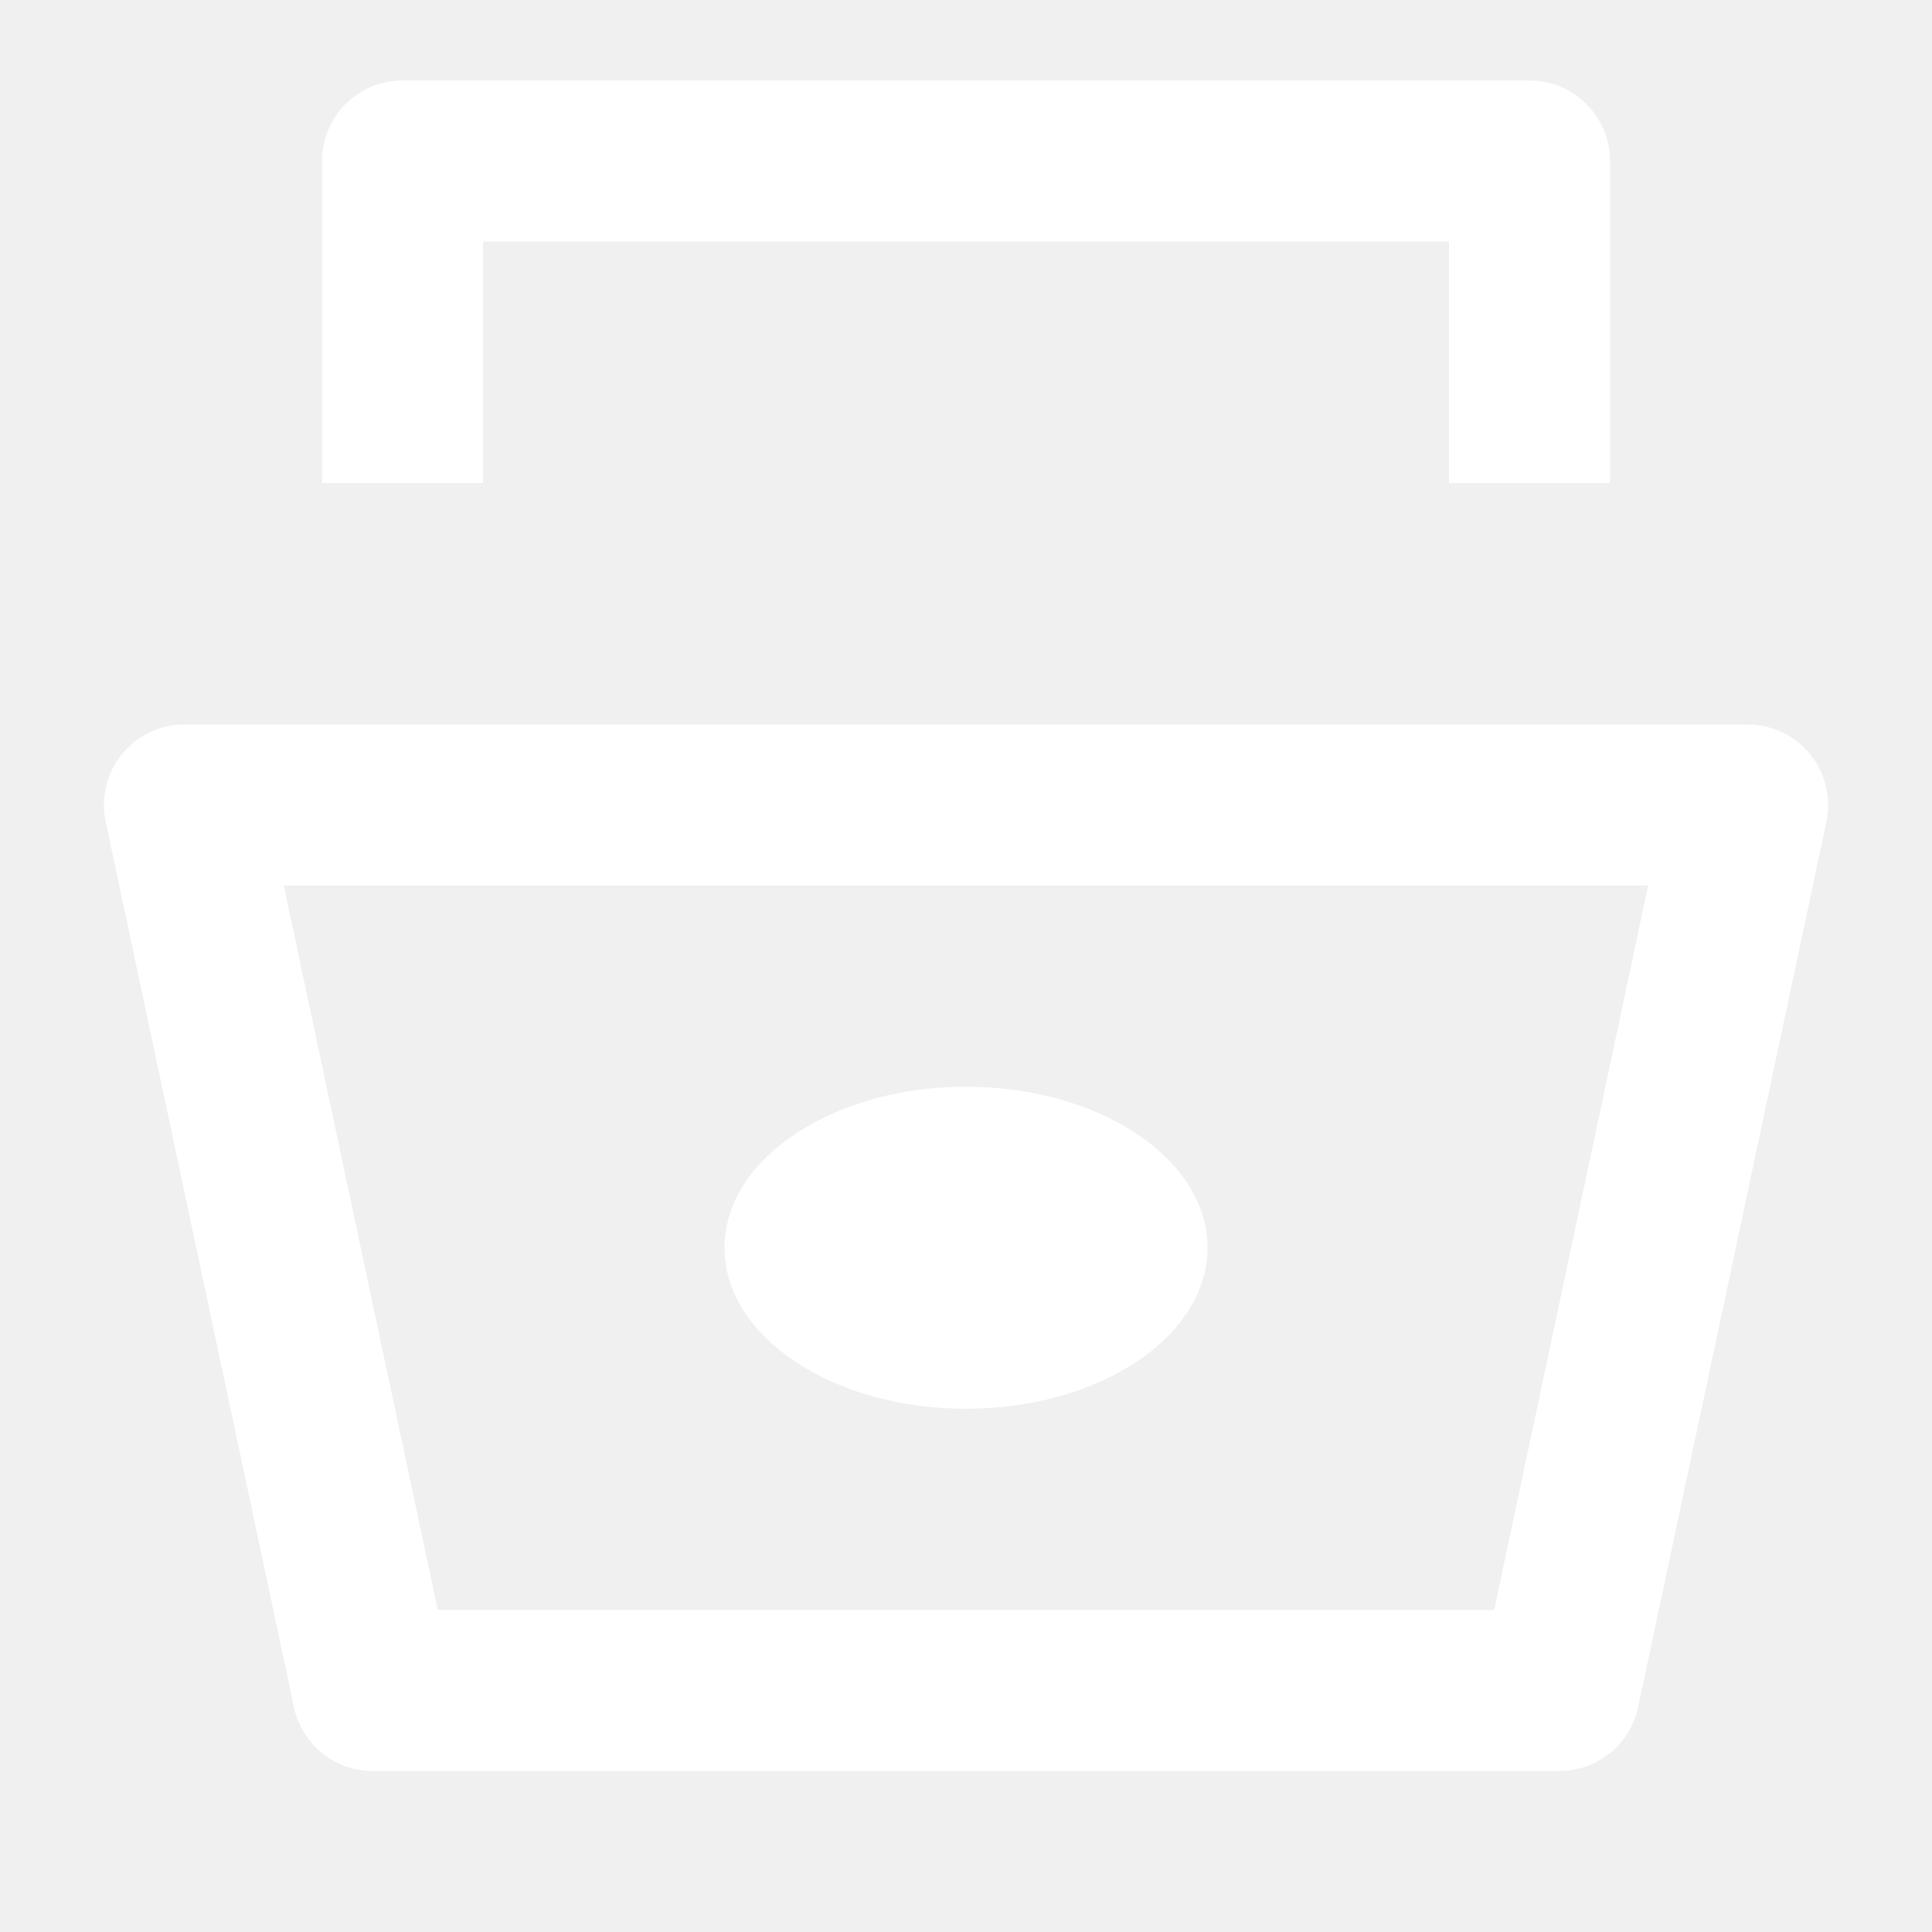
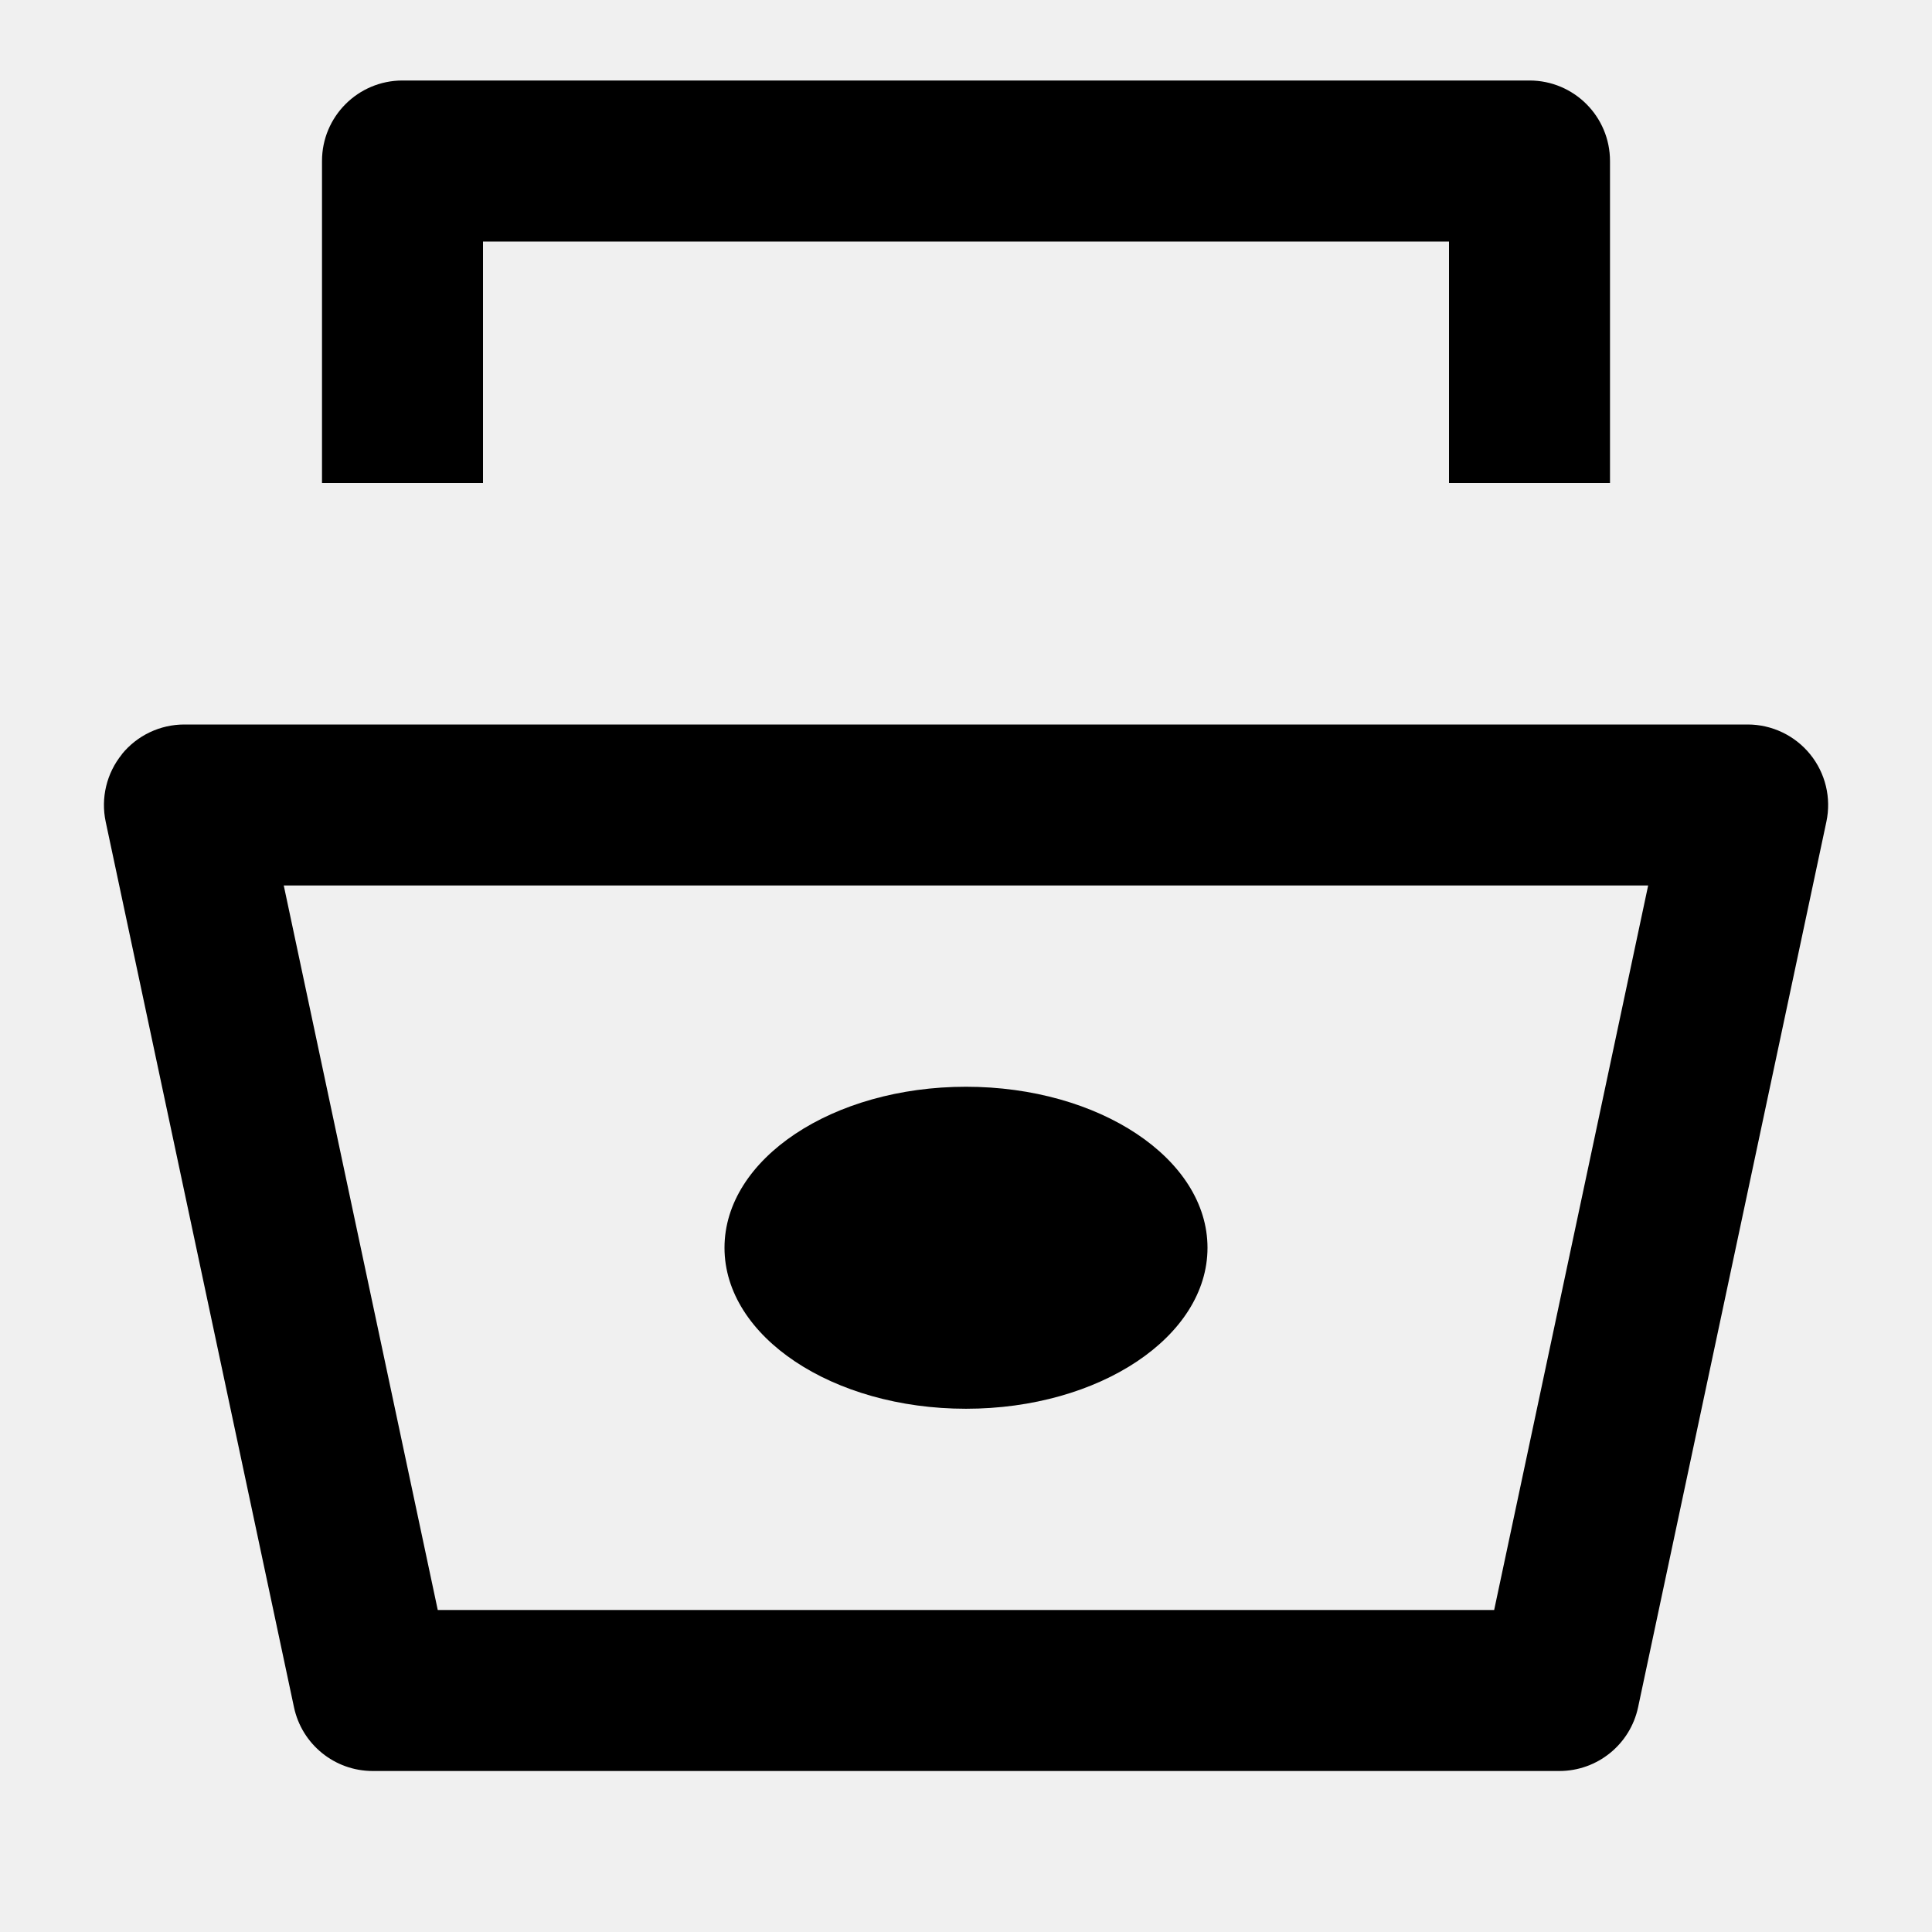
<svg xmlns="http://www.w3.org/2000/svg" data-encore-id="icon" role="img" aria-hidden="true" class="e-91000-icon e-91000-baseline" viewBox="0 0 24 24">
-   <path fill="white" d="M15 15.5c0 1.105-1.343 2-3 2s-3-.895-3-2 1.343-2 3-2 3 .895 3 2" />
-   <path fill="white" d="M1.513 9.37A1 1 0 0 1 2.291 9h19.418a1 1 0 0 1 .979 1.208l-2.339 11a1 1 0 0 1-.978.792H4.63a1 1 0 0 1-.978-.792l-2.339-11a1 1 0 0 1 .201-.837zM3.525 11l1.913 9h13.123l1.913-9zM4 2a1 1 0 0 1 1-1h14a1 1 0 0 1 1 1v4h-2V3H6v3H4z" />
+   <path d="M15 15.5c0 1.105-1.343 2-3 2s-3-.895-3-2 1.343-2 3-2 3 .895 3 2" />
+   <path d="M1.513 9.37A1 1 0 0 1 2.291 9h19.418a1 1 0 0 1 .979 1.208l-2.339 11a1 1 0 0 1-.978.792H4.63a1 1 0 0 1-.978-.792l-2.339-11a1 1 0 0 1 .201-.837zM3.525 11l1.913 9h13.123l1.913-9zM4 2a1 1 0 0 1 1-1h14a1 1 0 0 1 1 1v4h-2V3H6v3H4z" />
</svg>
